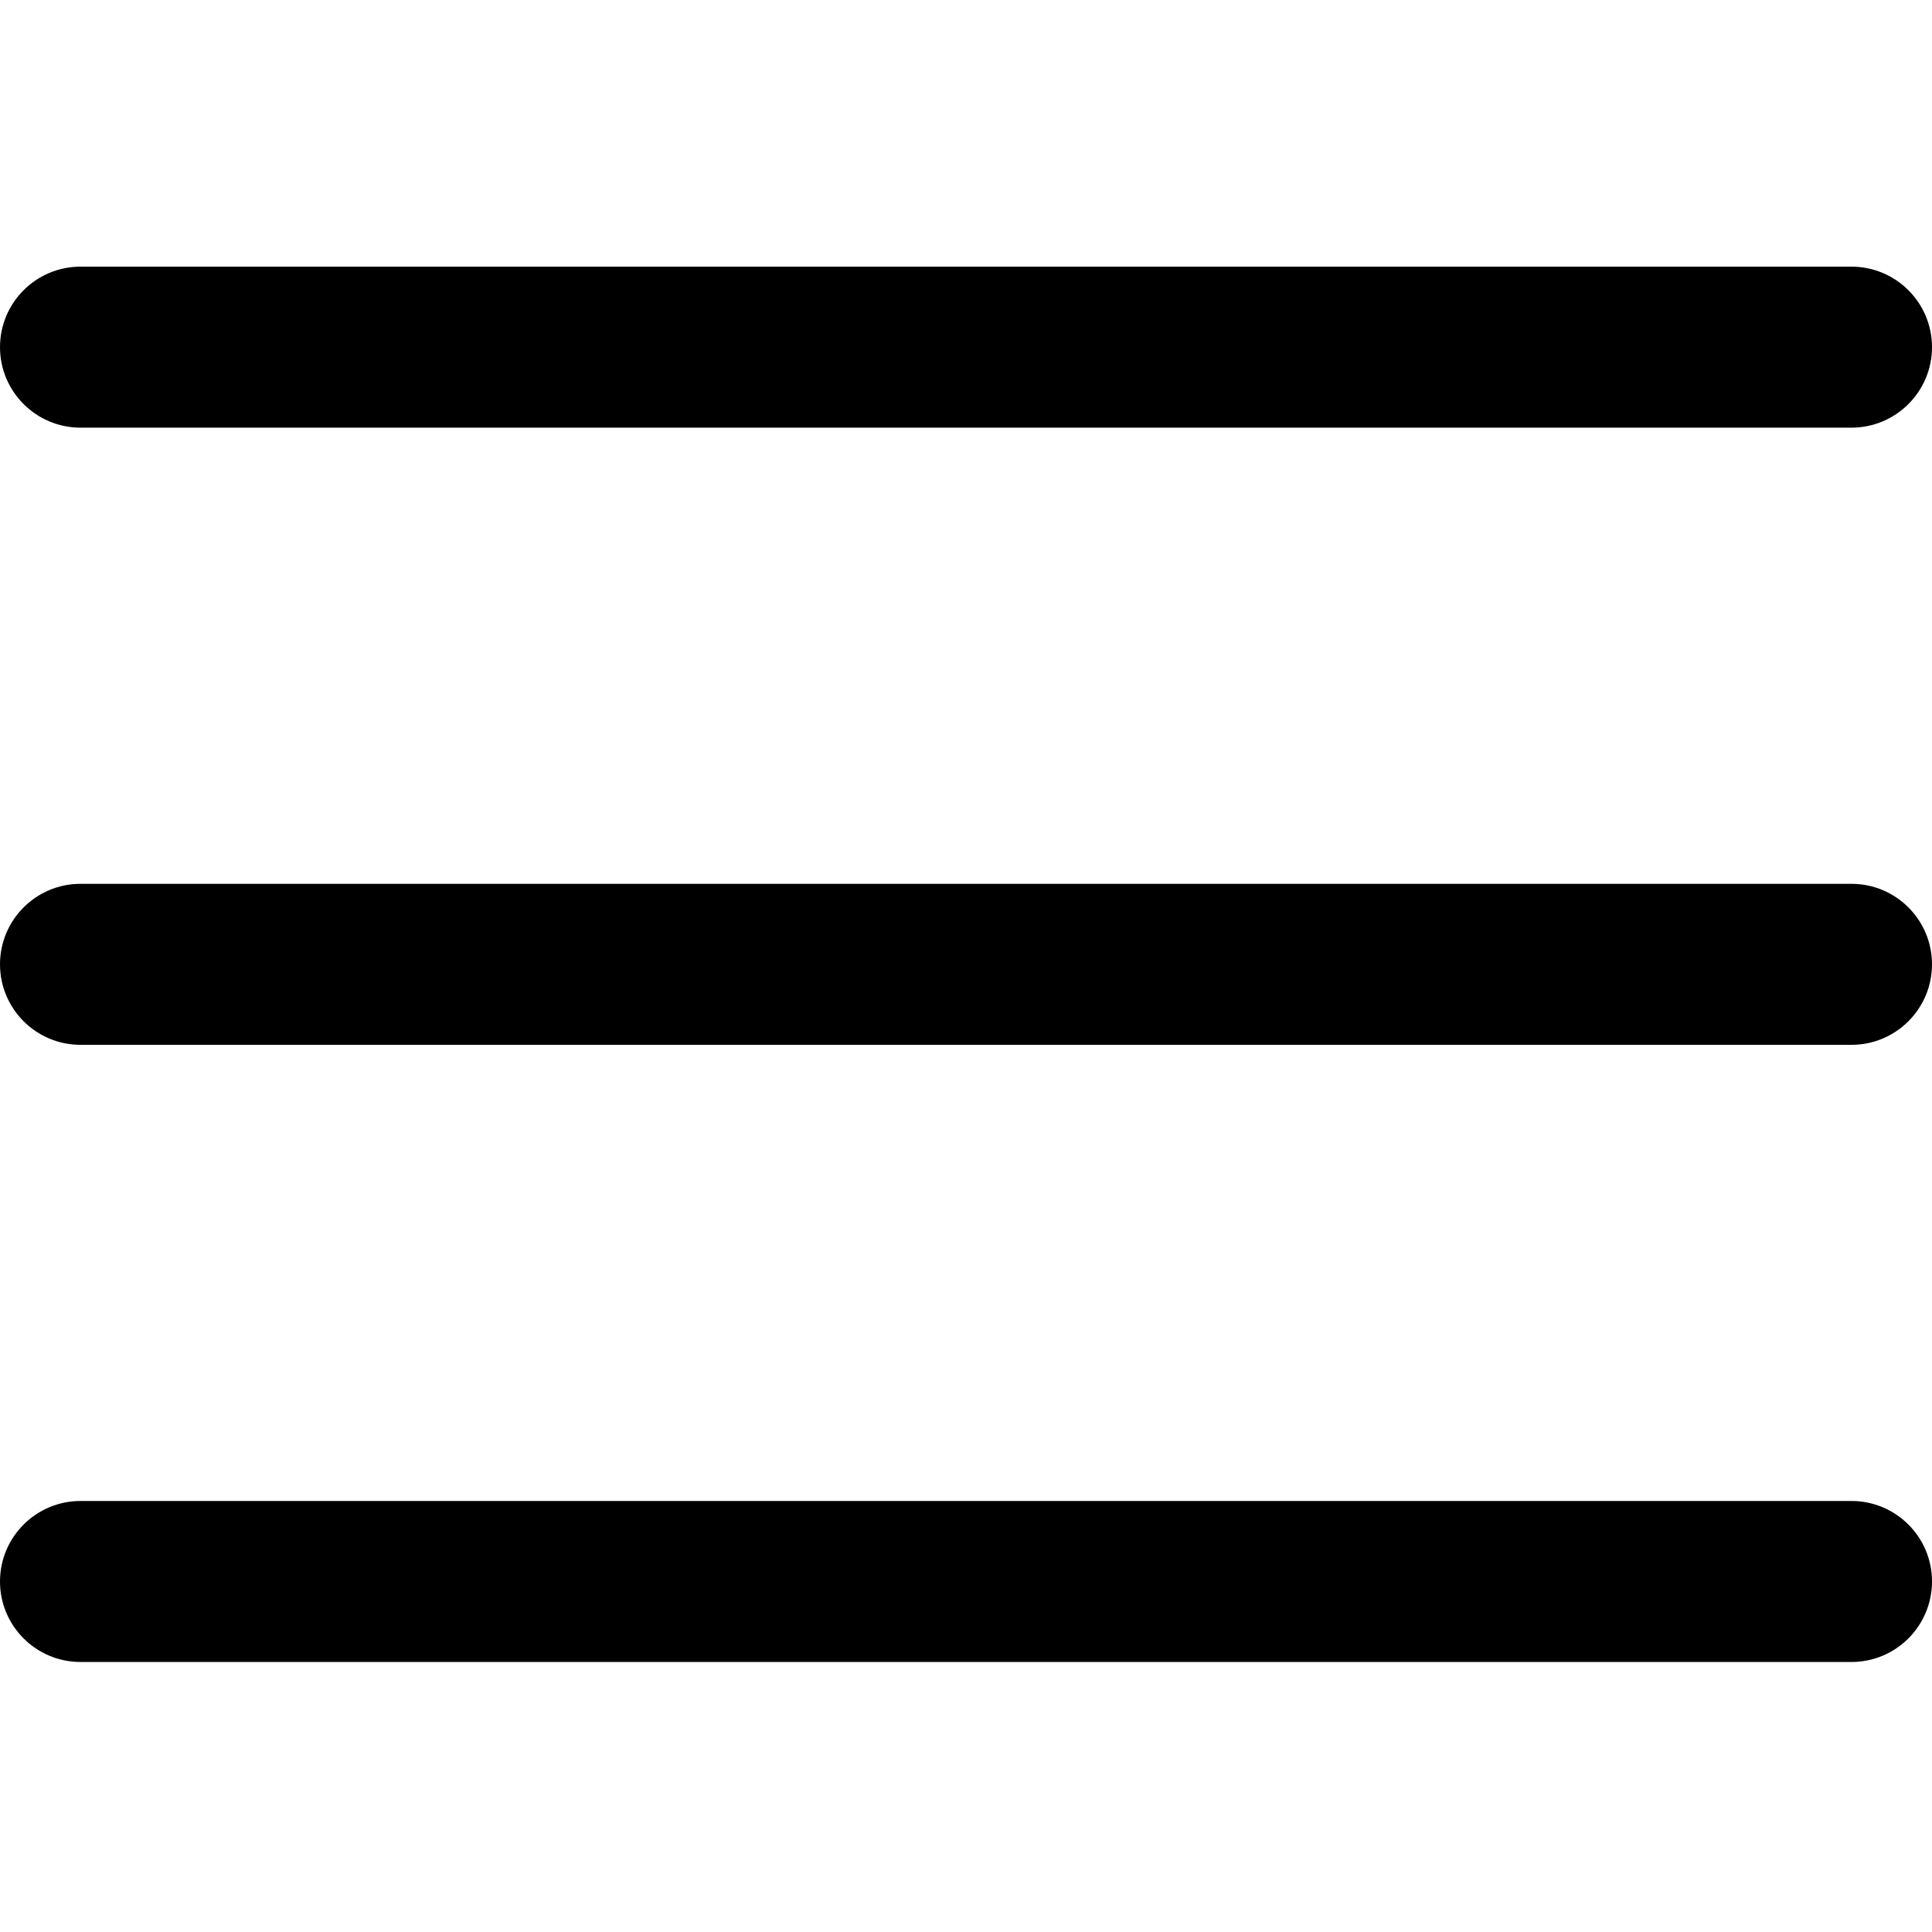
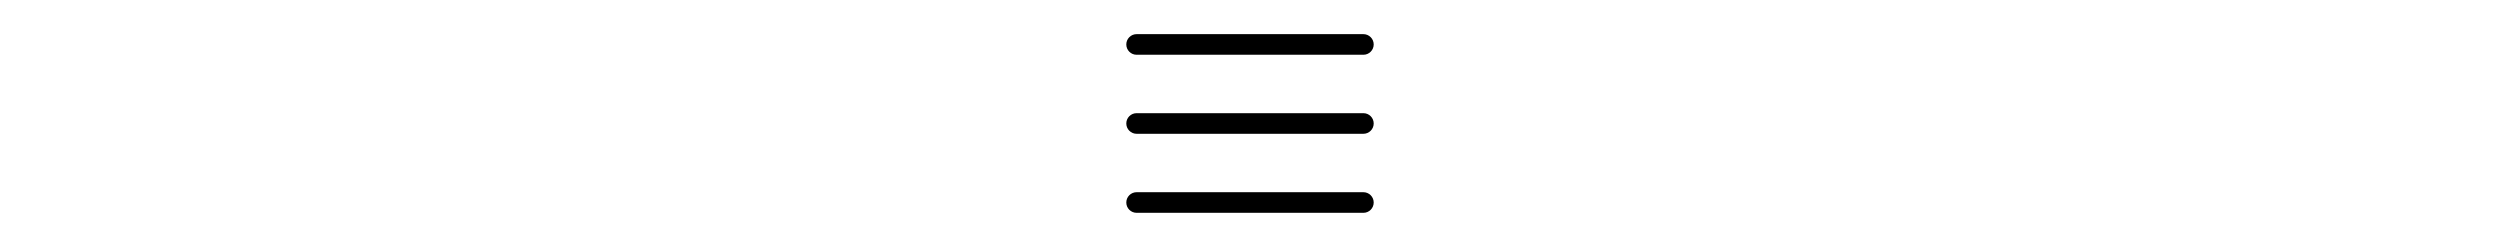
- <svg xmlns="http://www.w3.org/2000/svg" height="384pt" viewBox="0 -53 384 384" width="384pt">
+ <svg xmlns="http://www.w3.org/2000/svg" height="38pt" viewBox="0 -53 384 384" width="384pt">
  <path d="m368 154.668h-352c-8.832 0-16-7.168-16-16s7.168-16 16-16h352c8.832 0 16 7.168 16 16s-7.168 16-16 16zm0 0" />
  <path d="m368 32h-352c-8.832 0-16-7.168-16-16s7.168-16 16-16h352c8.832 0 16 7.168 16 16s-7.168 16-16 16zm0 0" />
  <path d="m368 277.332h-352c-8.832 0-16-7.168-16-16s7.168-16 16-16h352c8.832 0 16 7.168 16 16s-7.168 16-16 16zm0 0" />
</svg>
